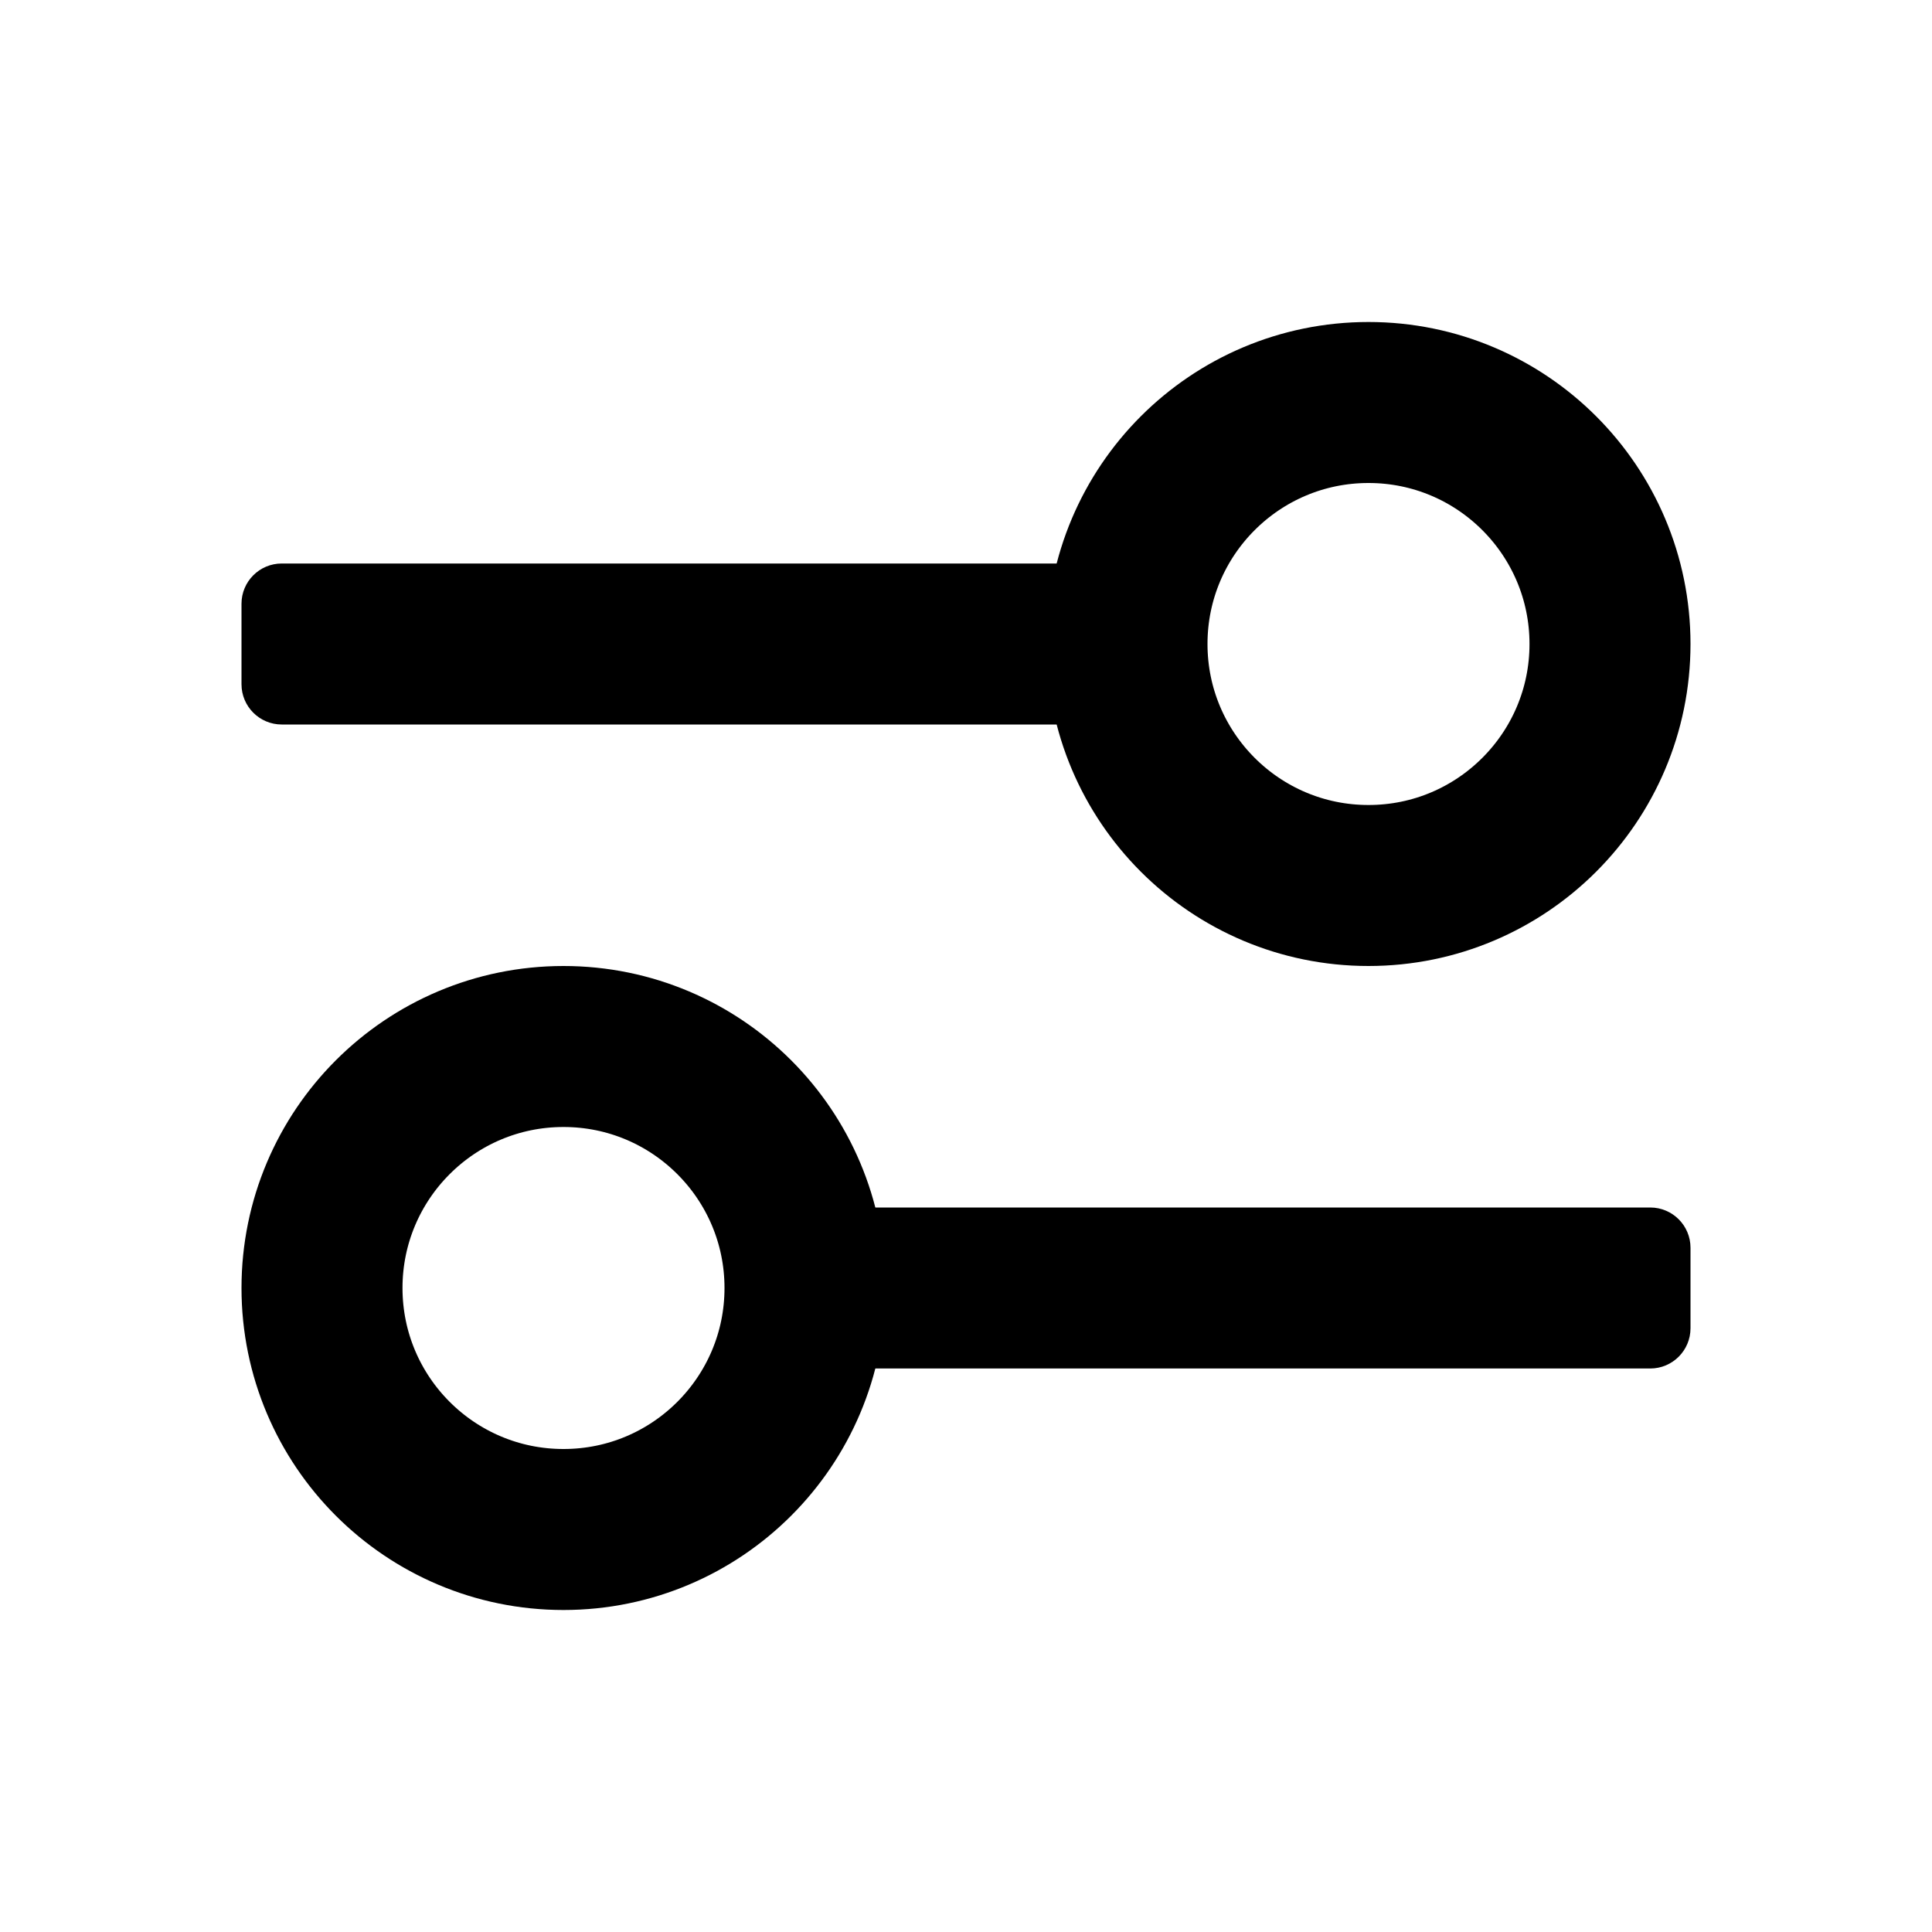
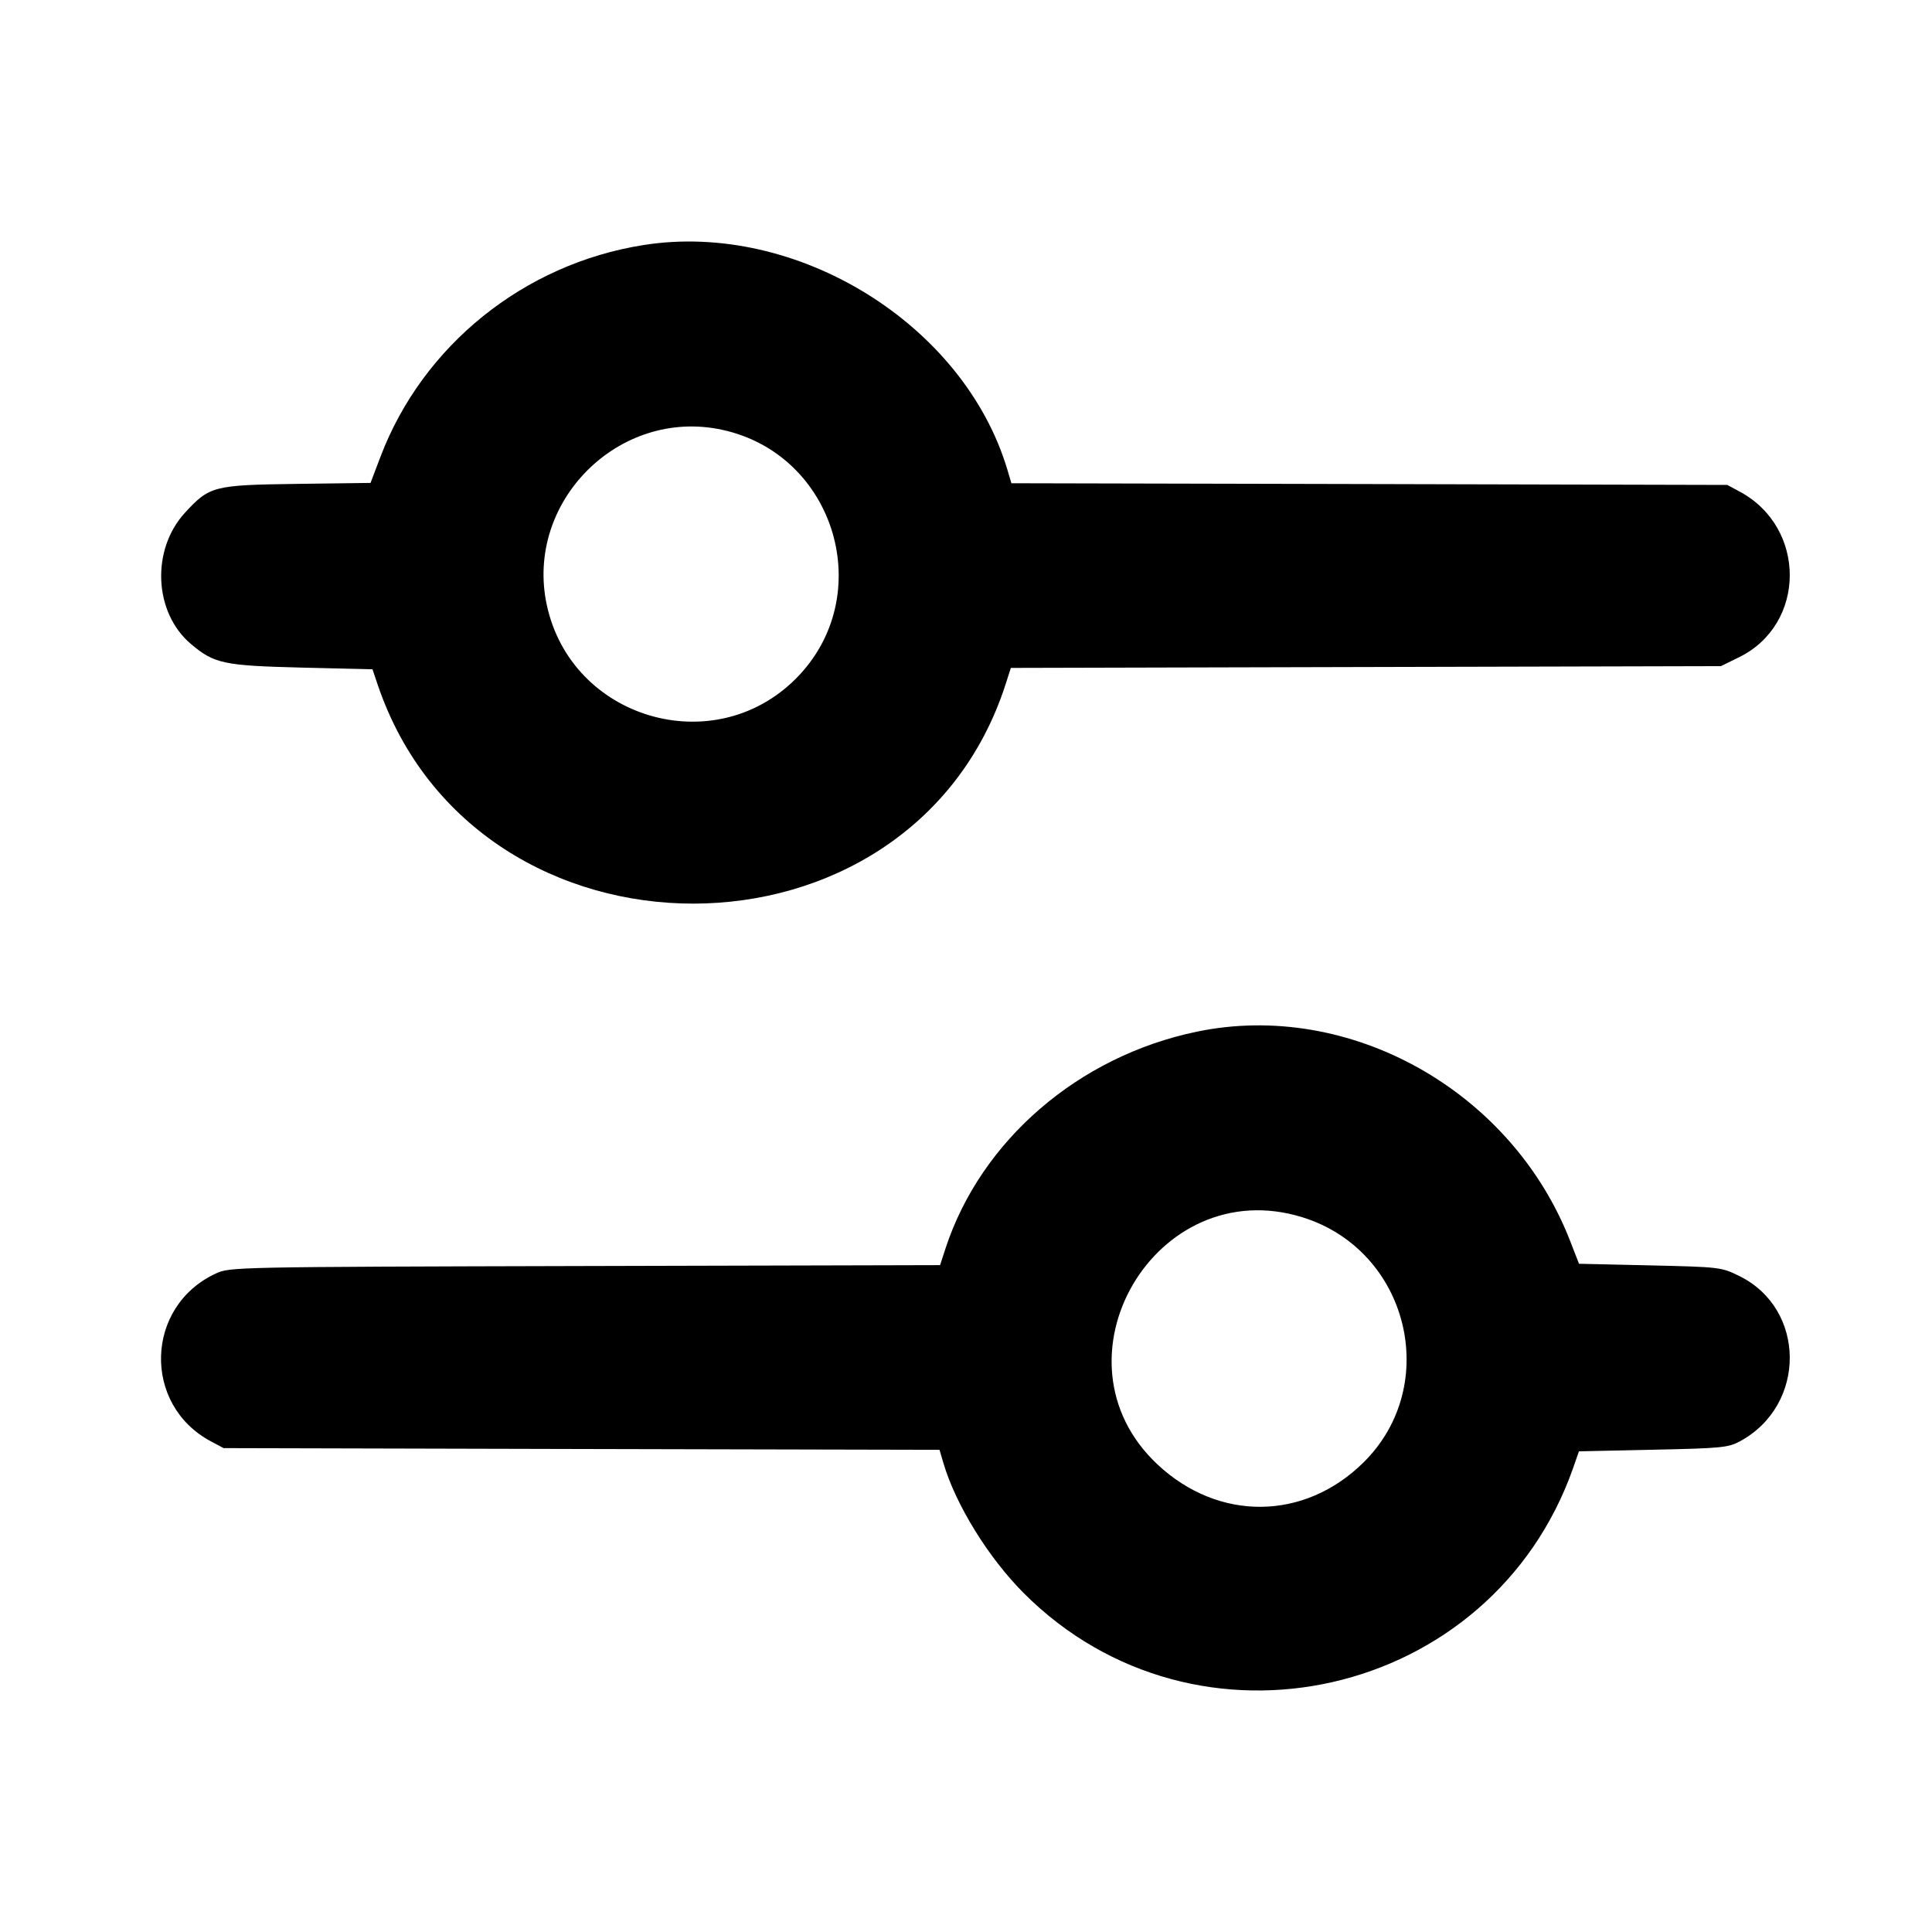
<svg xmlns="http://www.w3.org/2000/svg" width="24" height="24" viewBox="0 0 24 24" fill="none">
-   <rect x="3" y="7" width="11" height="2" rx="0.5" fill="black" />
-   <circle cx="17" cy="8" r="3" stroke="black" stroke-width="2" />
-   <rect x="21" y="17" width="11" height="2" rx="0.5" transform="rotate(-180 21 17)" fill="black" />
-   <circle cx="7" cy="16" r="3" transform="rotate(-180 7 16)" stroke="black" stroke-width="2" />
+   <path fill-rule="evenodd" clip-rule="evenodd" d="M7.994 3.044C6.51 3.278 5.251 4.291 4.726 5.675L4.603 5.999L3.69 6.011C2.653 6.025 2.603 6.038 2.299 6.368C1.875 6.828 1.91 7.61 2.372 8C2.661 8.244 2.777 8.269 3.742 8.293L4.627 8.314L4.694 8.512C5.927 12.134 11.319 12.128 12.491 8.503L12.557 8.297L16.968 8.286L21.378 8.275L21.604 8.164C22.438 7.754 22.444 6.558 21.615 6.109L21.457 6.024L17.01 6.013L12.564 6.003L12.514 5.835C11.974 4.026 9.897 2.743 7.994 3.044ZM8.966 5.338C10.383 5.641 10.908 7.409 9.885 8.432C8.863 9.454 7.095 8.929 6.792 7.513C6.518 6.234 7.687 5.064 8.966 5.338ZM14.867 12.816C13.397 13.121 12.185 14.167 11.745 15.51L11.678 15.716L7.267 15.727C2.887 15.738 2.856 15.739 2.679 15.821C1.802 16.229 1.767 17.448 2.618 17.904L2.778 17.989L7.225 18L11.671 18.01L11.72 18.177C11.874 18.696 12.279 19.351 12.717 19.79C14.863 21.94 18.533 21.104 19.542 18.236L19.614 18.029L20.536 18.009C21.384 17.991 21.469 17.983 21.615 17.904C22.444 17.455 22.438 16.258 21.604 15.85C21.382 15.741 21.363 15.739 20.496 15.719L19.615 15.699L19.505 15.416C18.779 13.55 16.765 12.421 14.867 12.816ZM16.181 15.122C17.496 15.531 17.912 17.205 16.938 18.167C16.204 18.892 15.139 18.903 14.38 18.193C12.987 16.89 14.357 14.554 16.181 15.122Z" fill="black" />
</svg>
